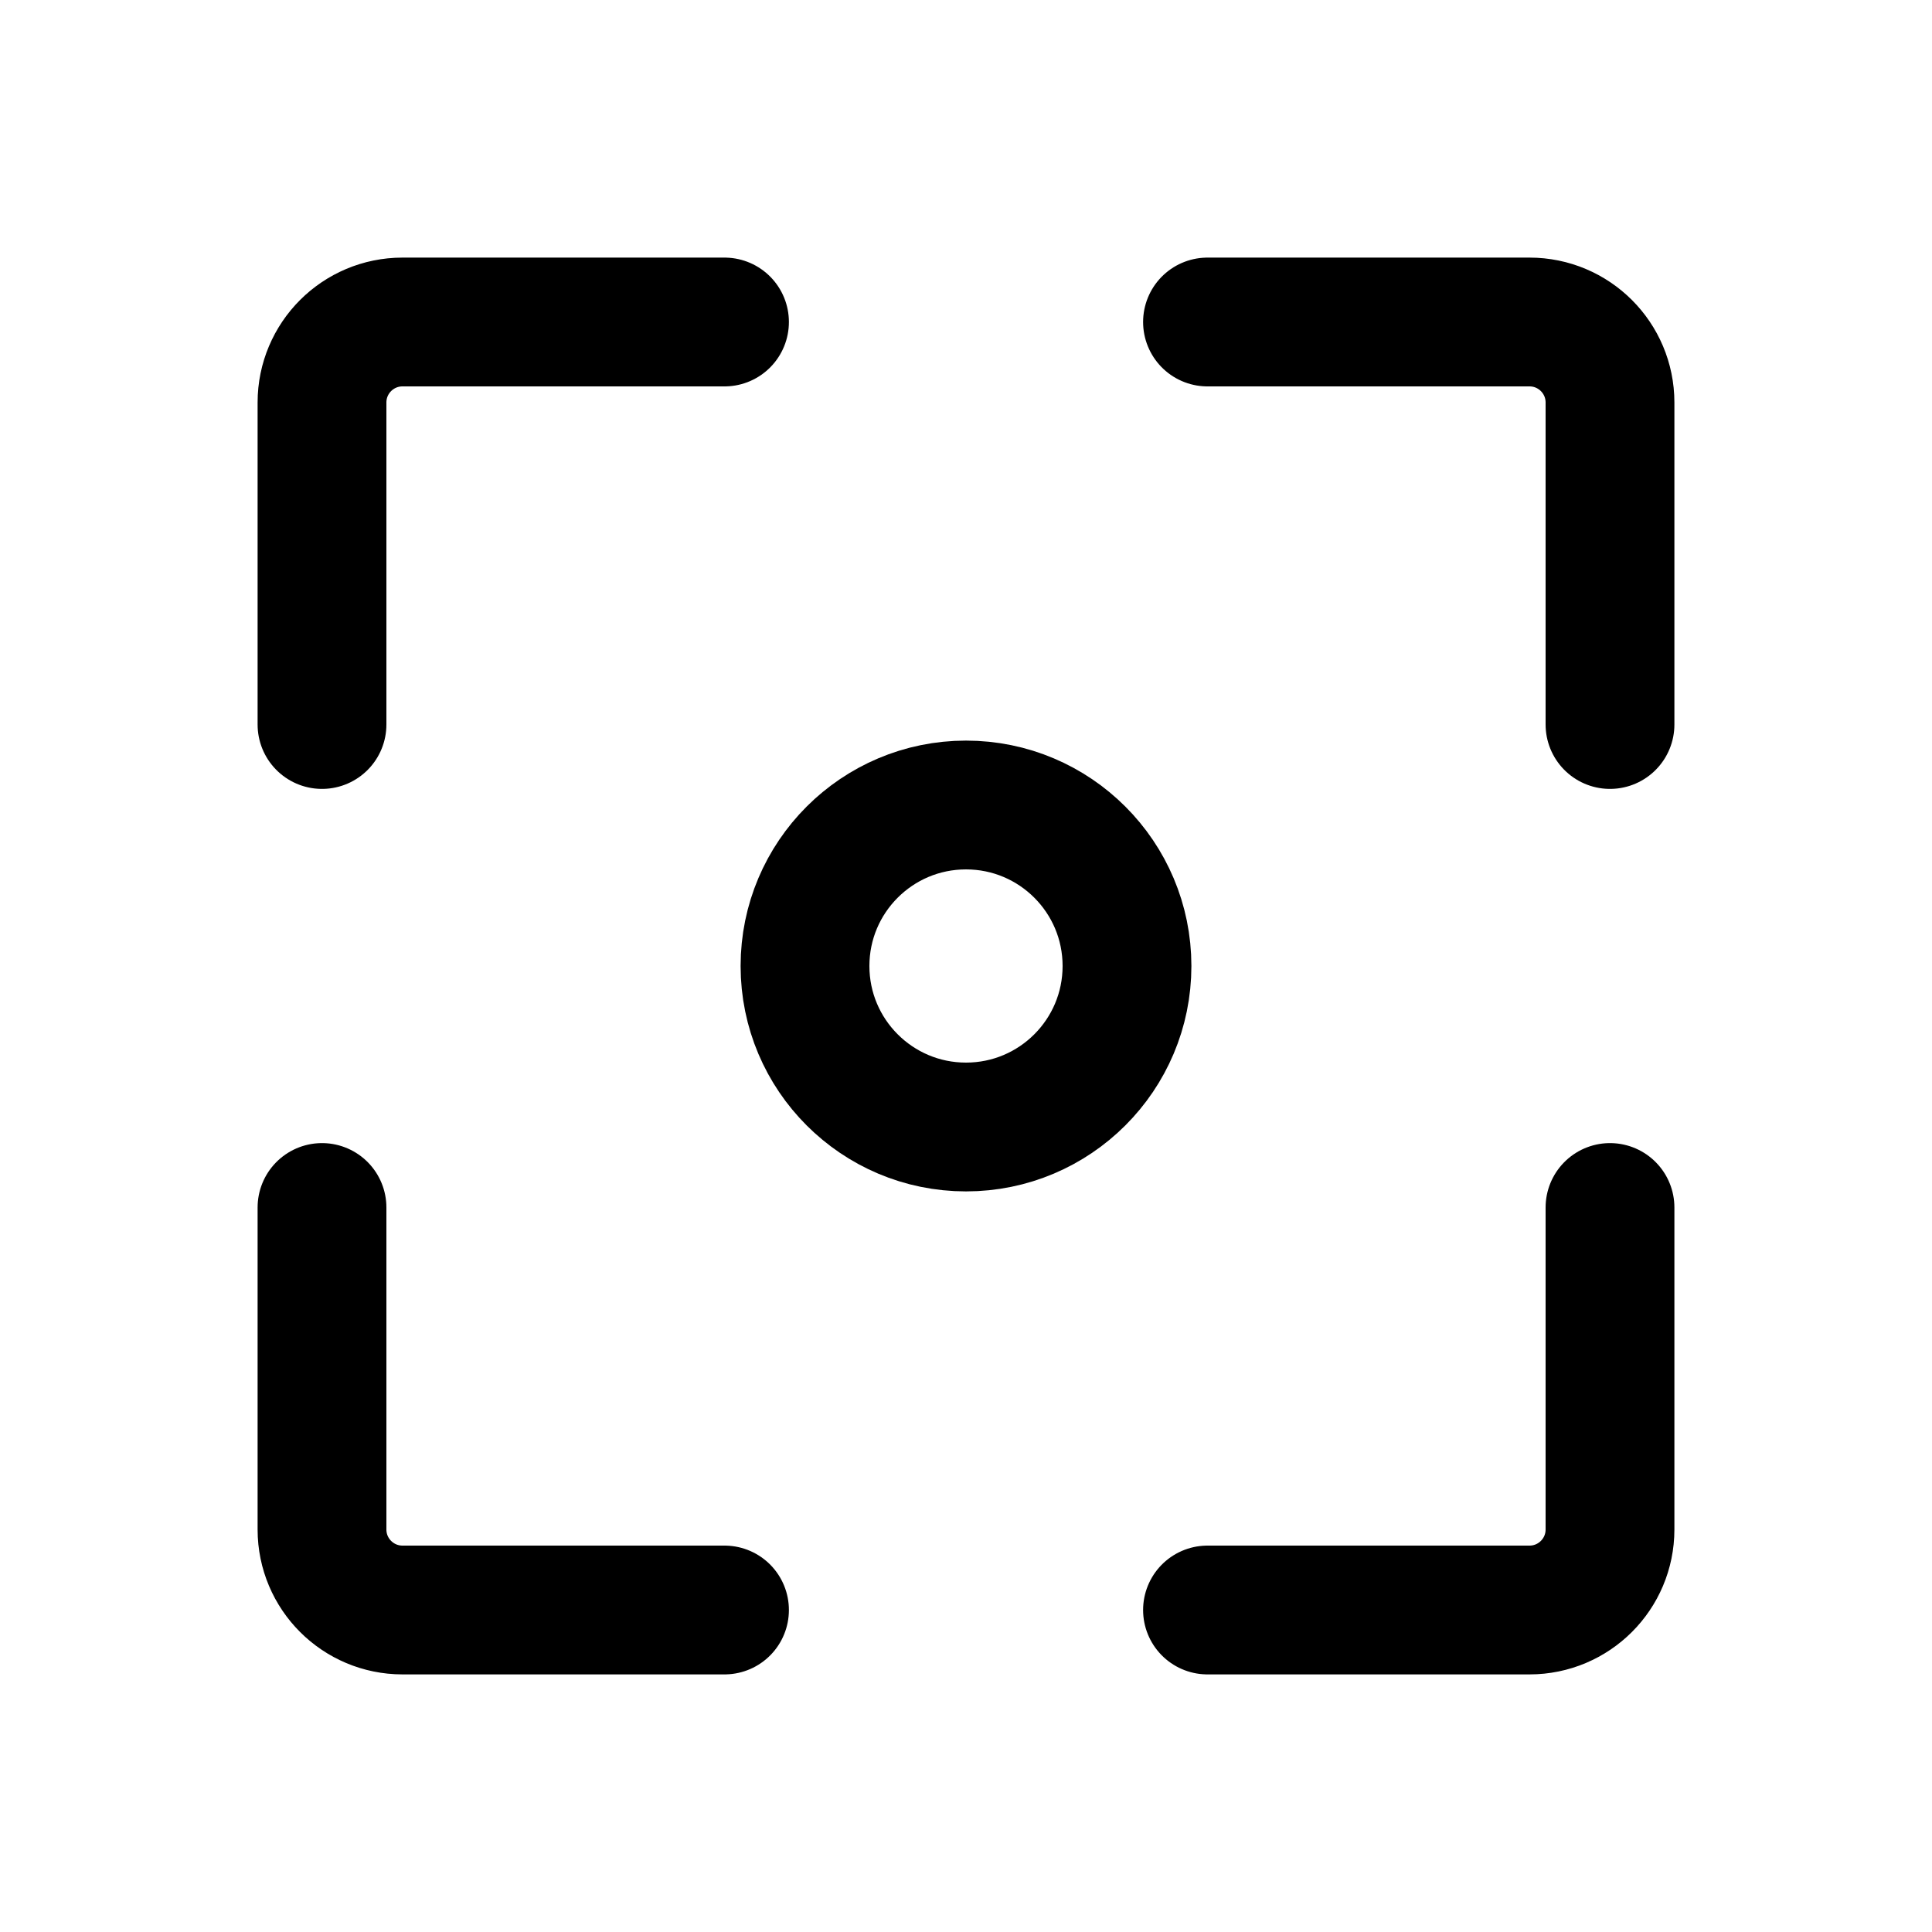
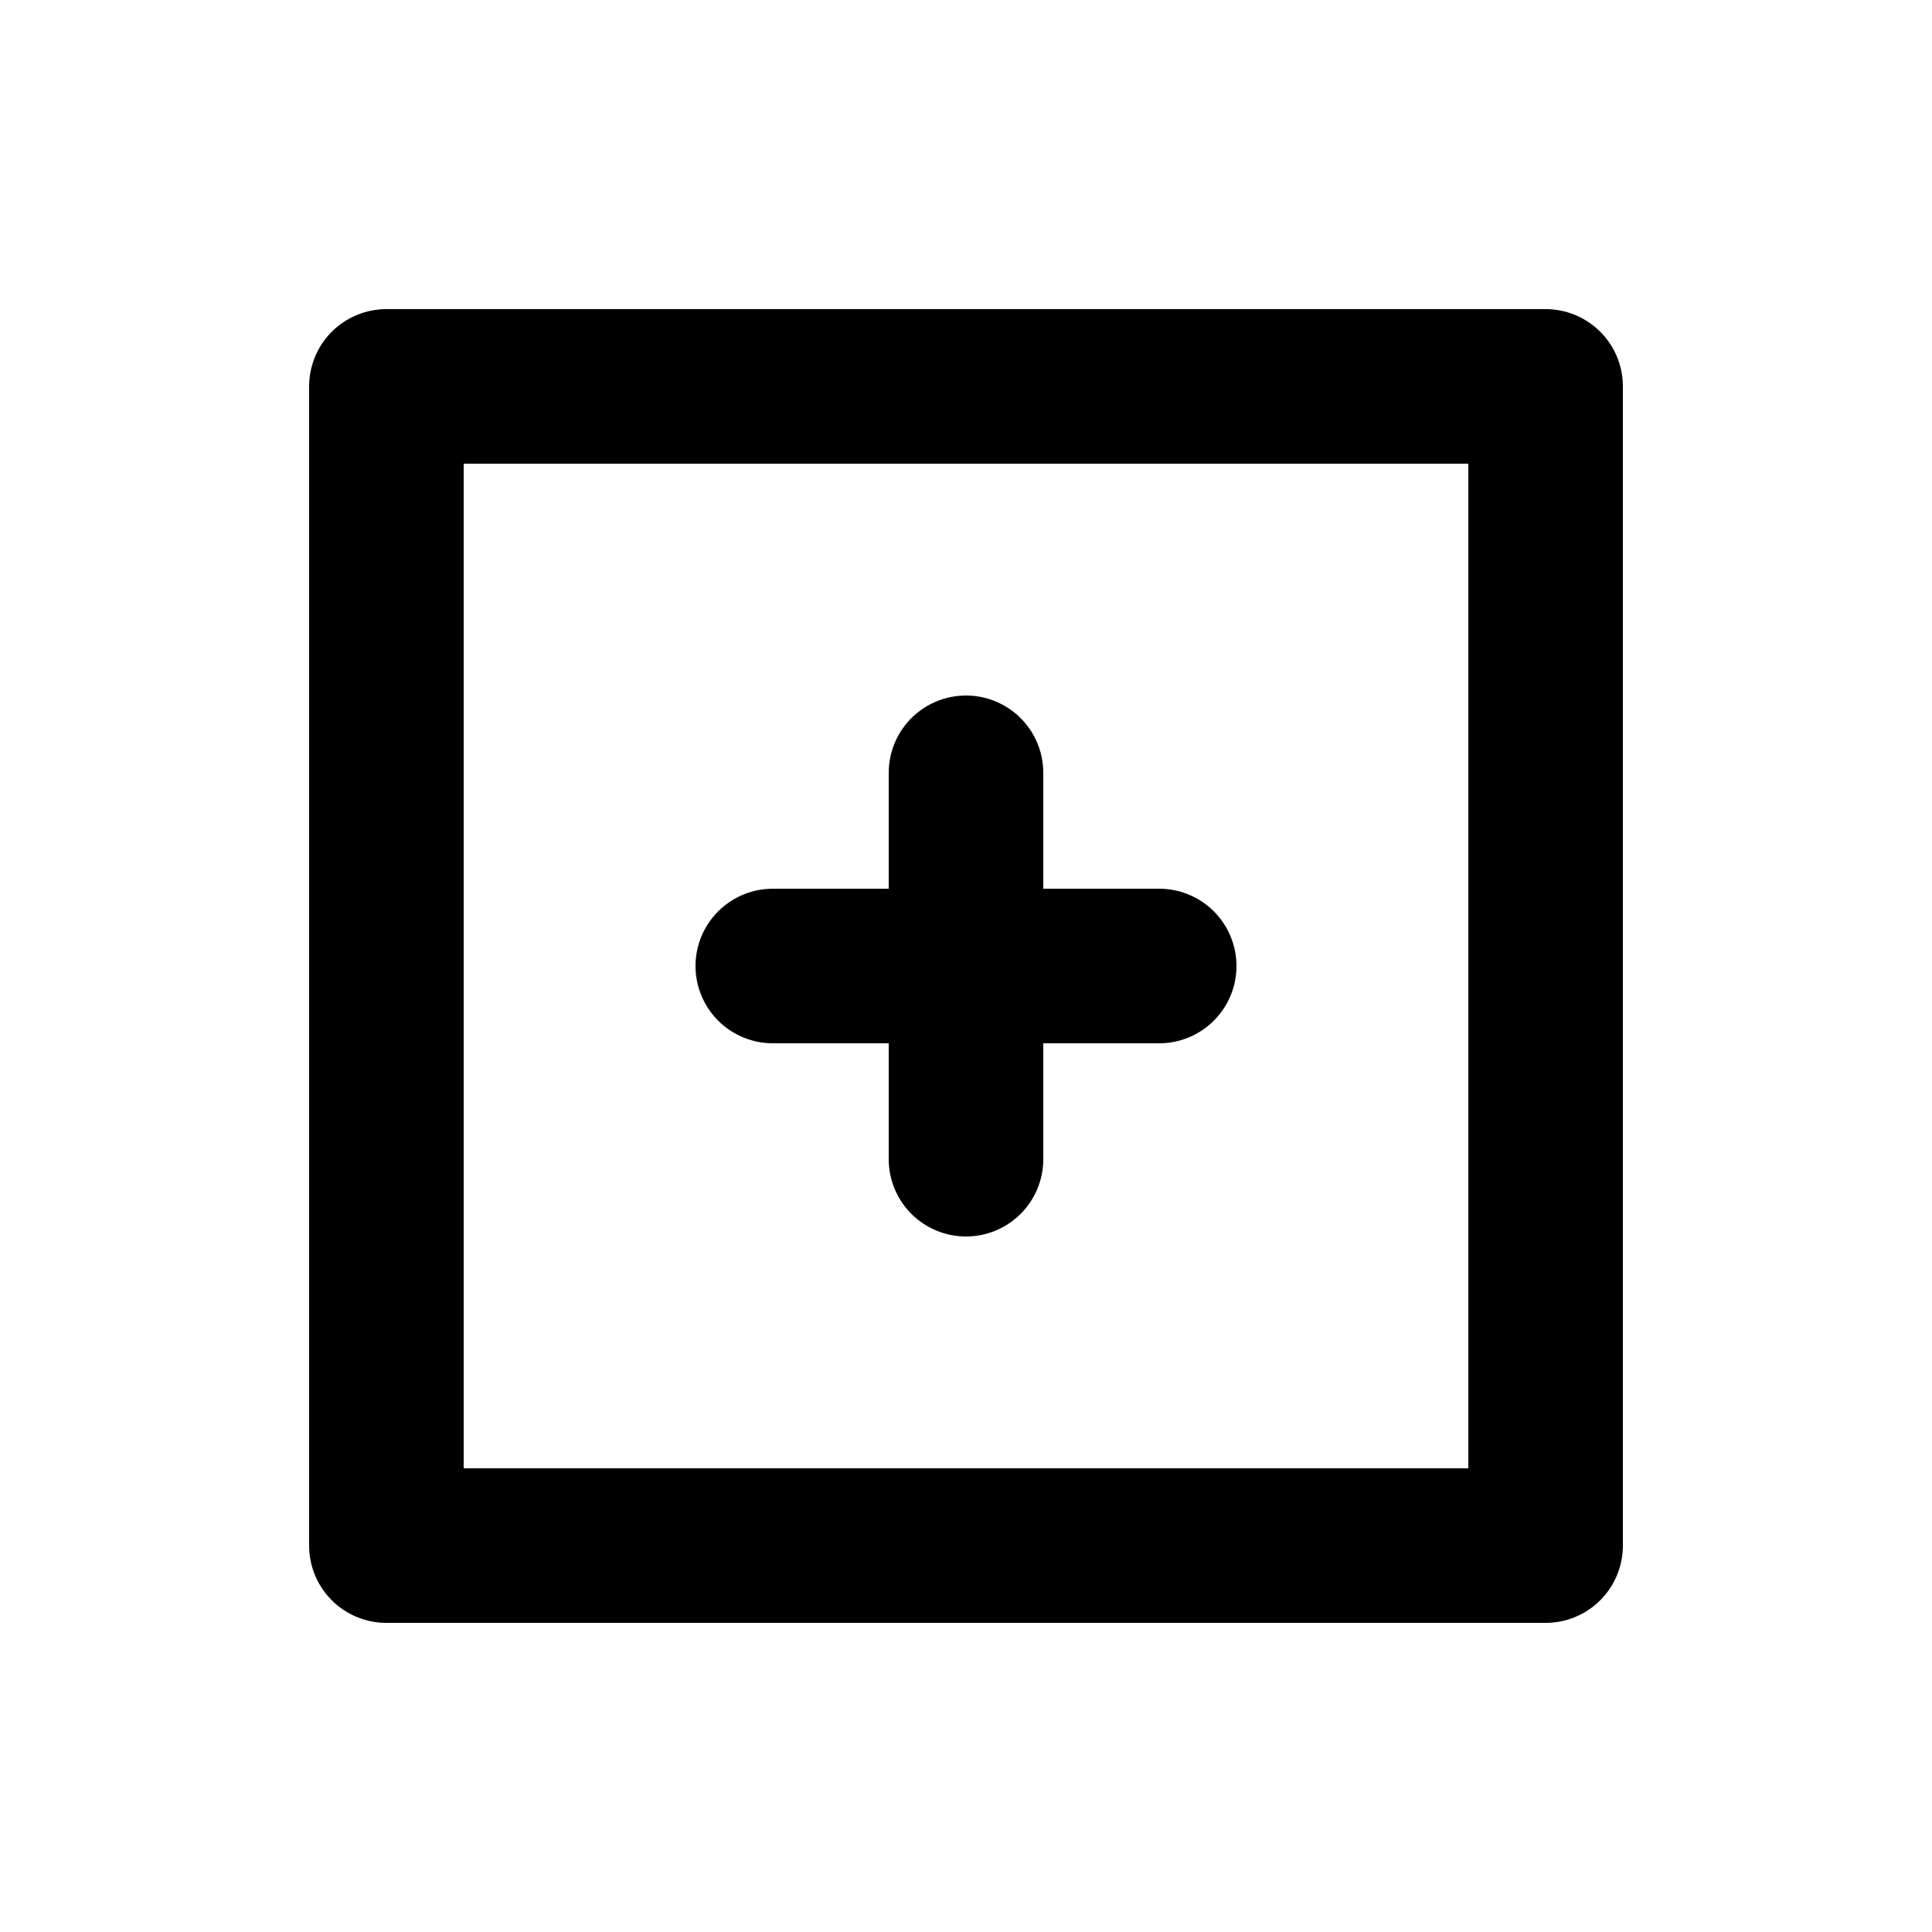
- <svg xmlns="http://www.w3.org/2000/svg" viewBox="0 0 24 24" fill="none" stroke="currentColor" stroke-width="1.6" stroke-linecap="round" stroke-linejoin="round">
-   <path d="M4 9V5a1 1 0 0 1 1-1h4M15 4h4a1 1 0 0 1 1 1v4M20 15v4a1 1 0 0 1-1 1h-4M9 20H5a1 1 0 0 1-1-1v-4" />
-   <circle cx="12" cy="12" r="2" />
+ <svg xmlns="http://www.w3.org/2000/svg" viewBox="0 0 20 20" fill="none" stroke="currentColor" stroke-width="1.6" stroke-linecap="round" stroke-linejoin="round">
+   <rect x="4" y="4" width="12" height="12" />
+   <path d="M8 10H12M10 8V12" />
</svg>
